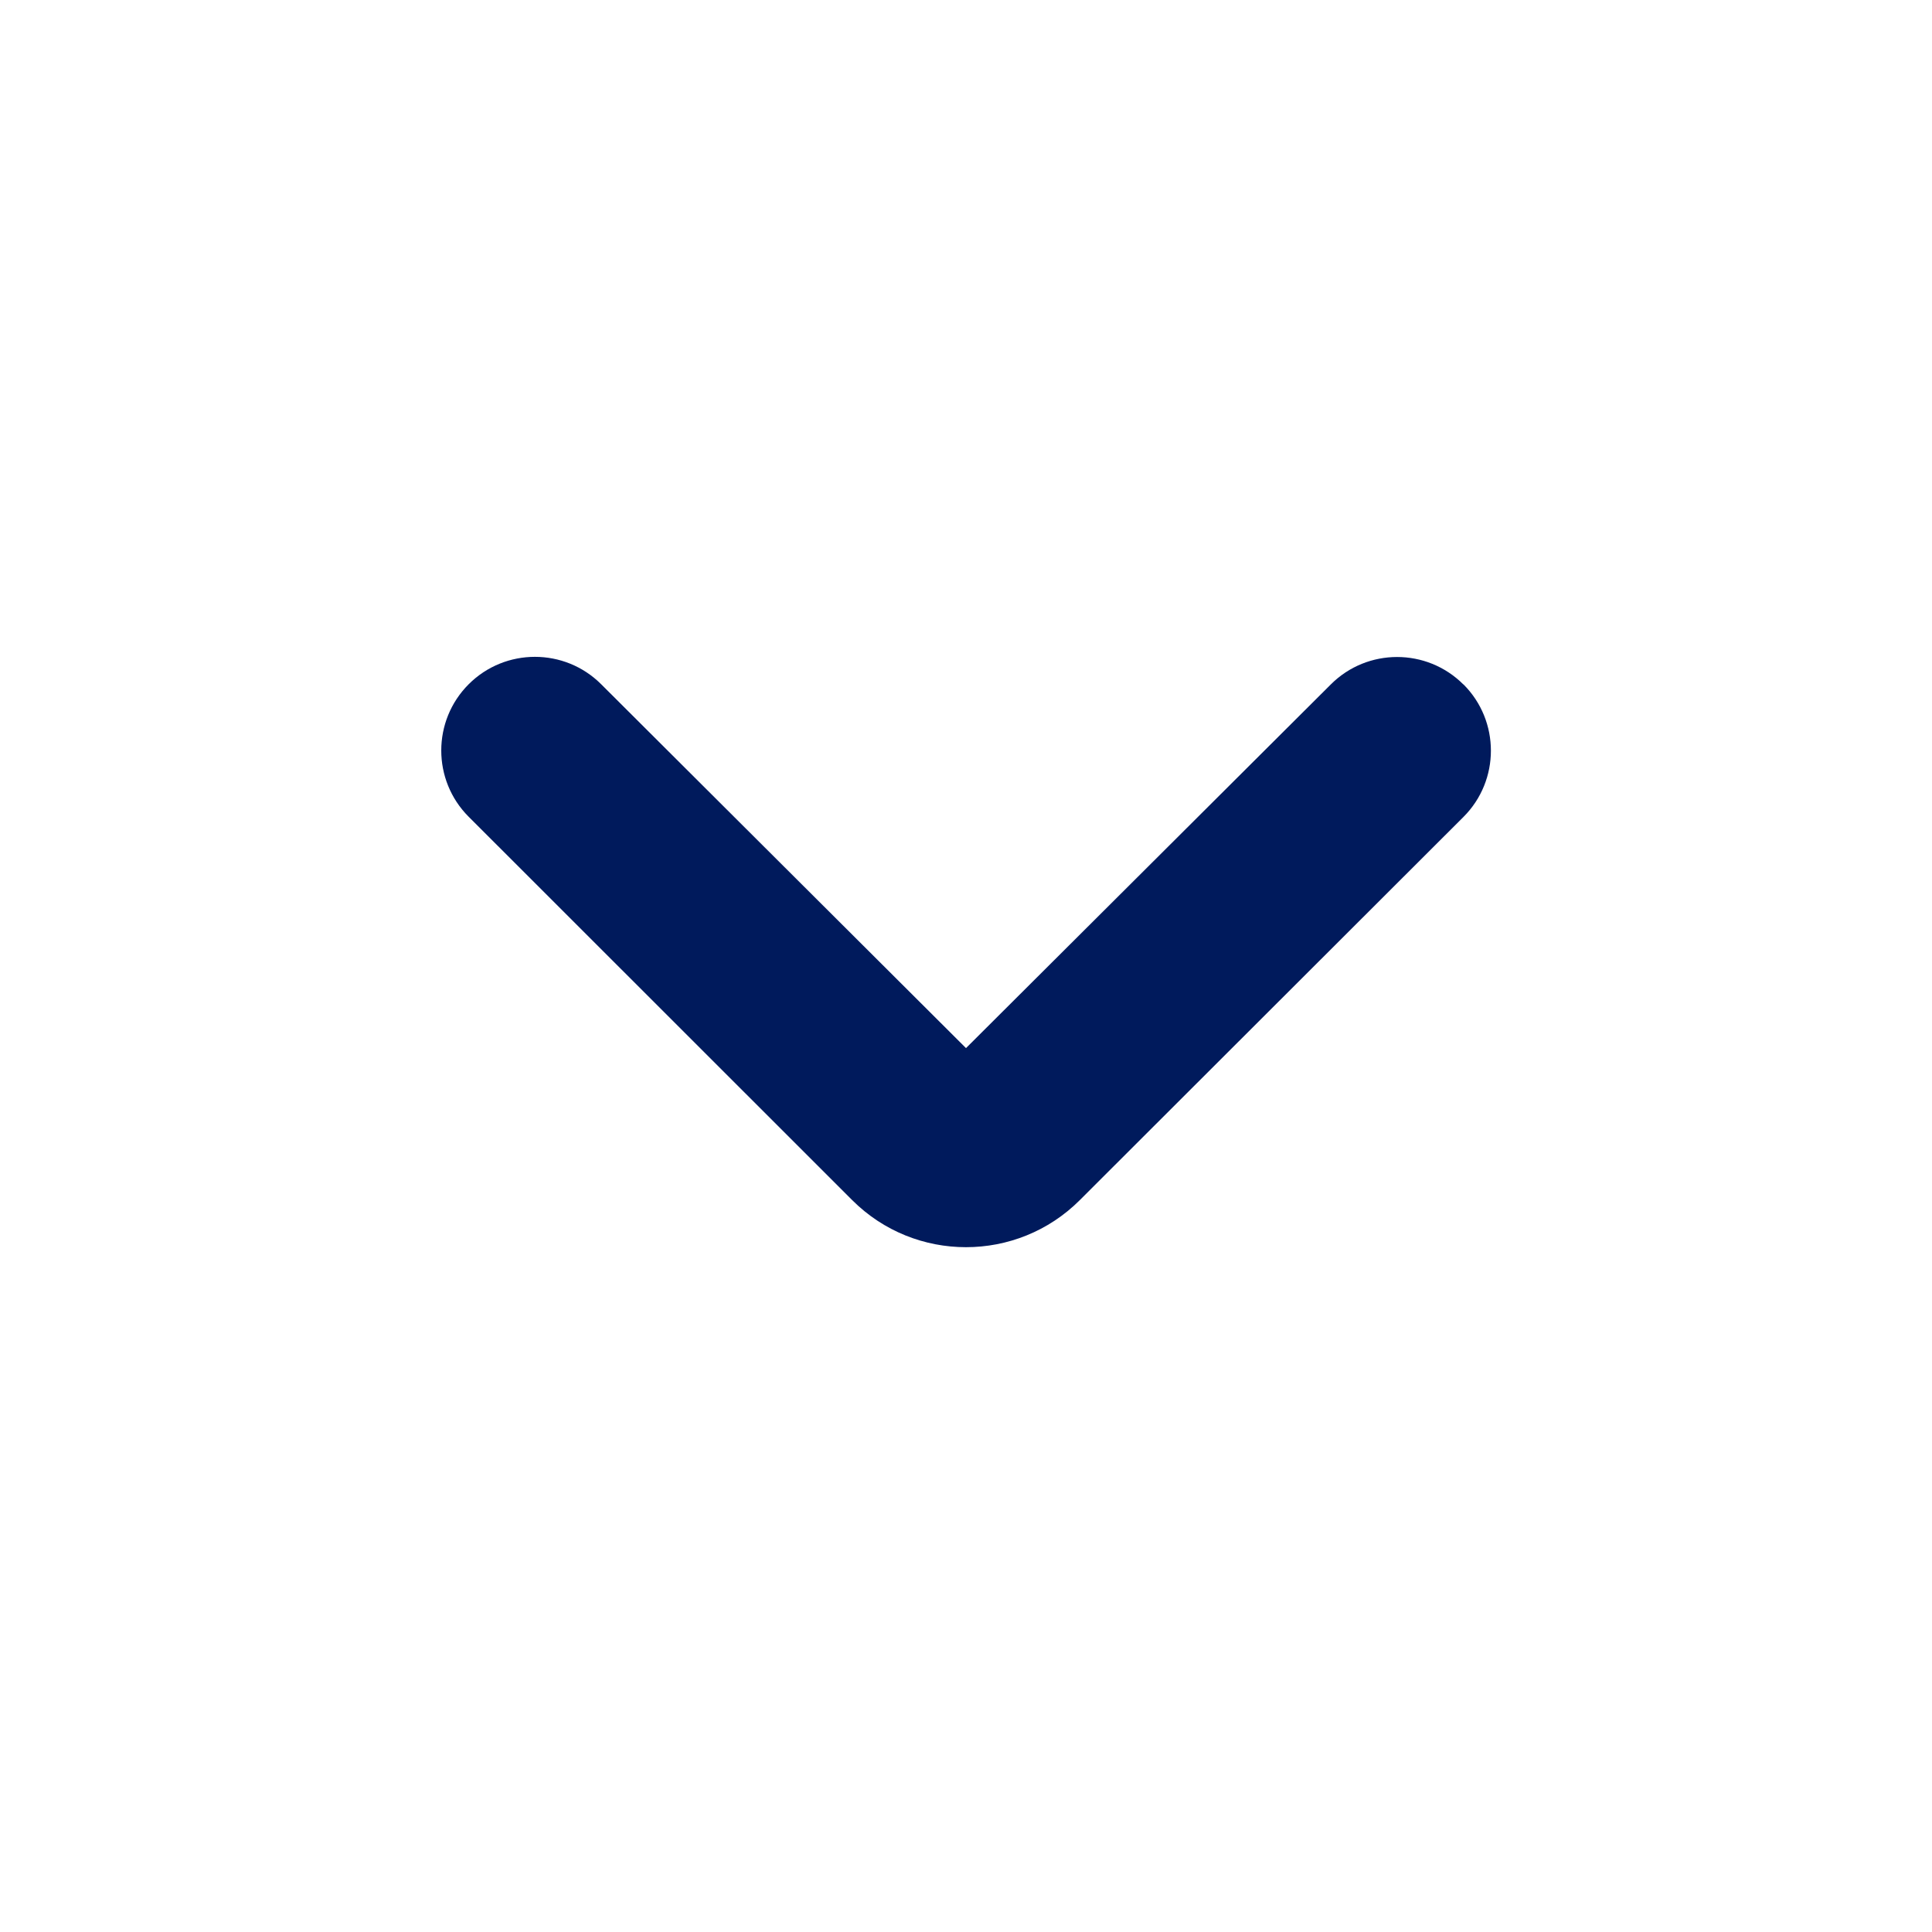
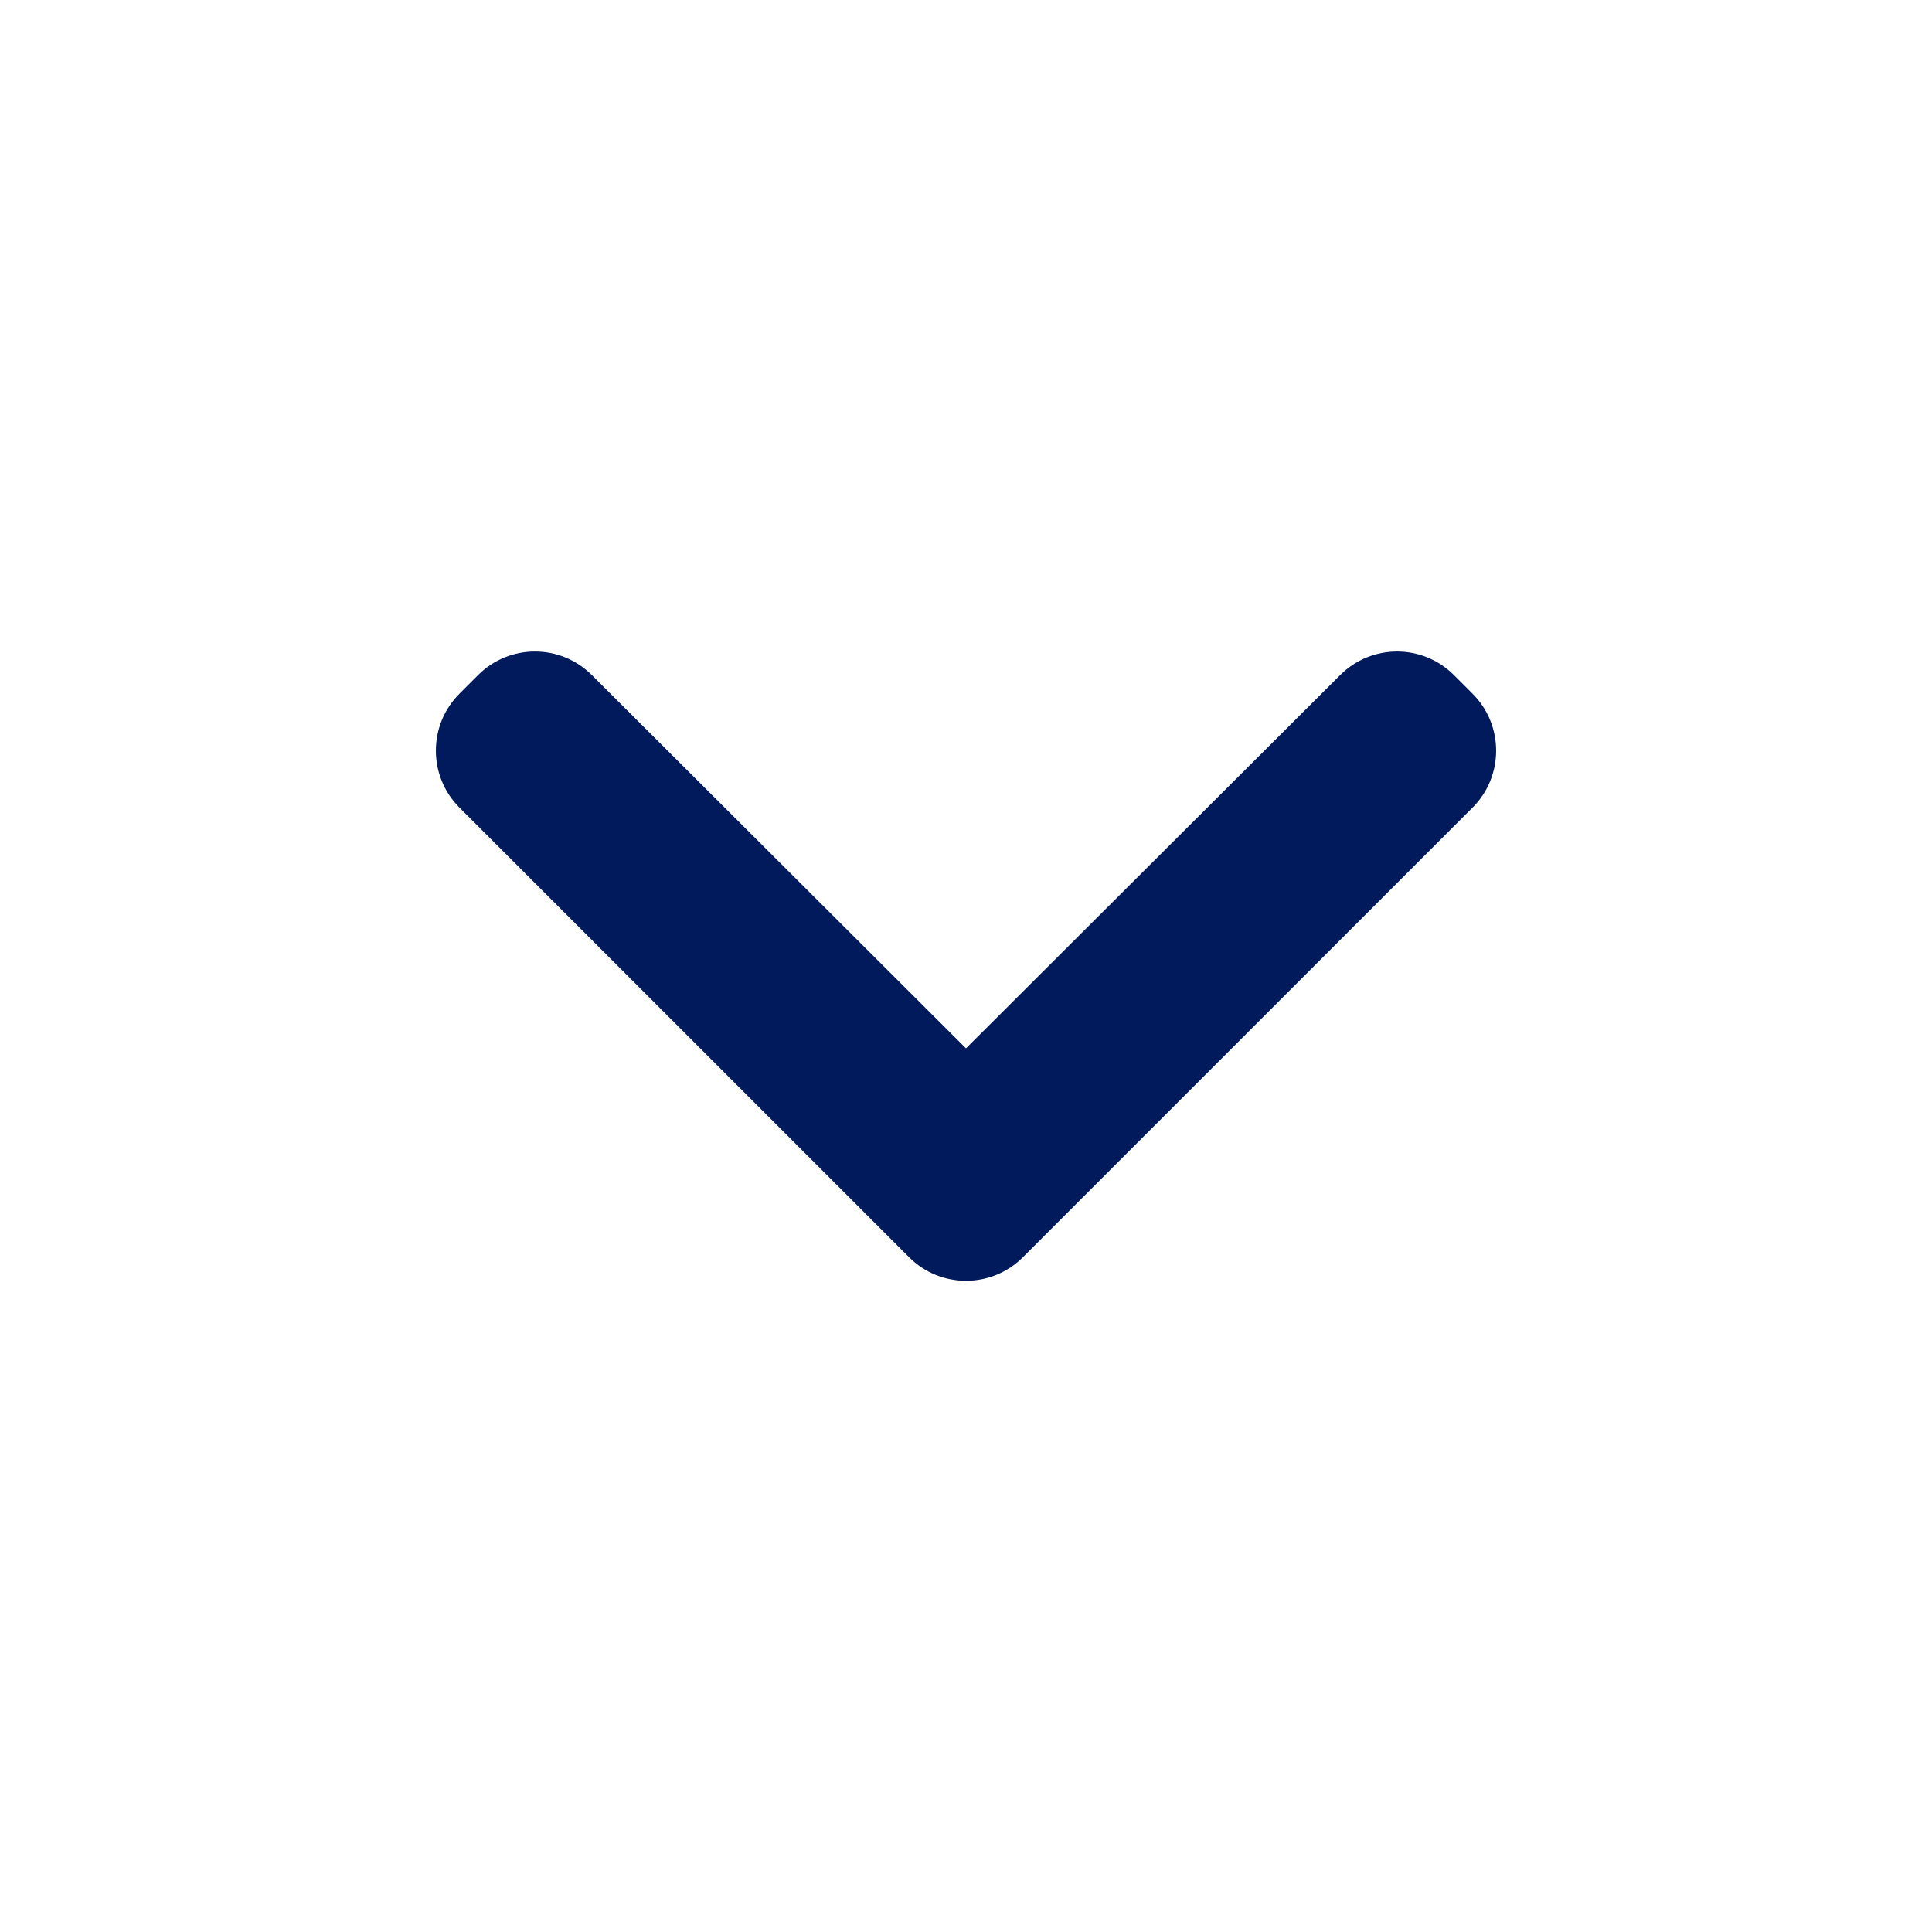
- <svg xmlns="http://www.w3.org/2000/svg" width="12" height="12" viewBox="0 0 12 12">
-   <g fill="none" fill-rule="evenodd">
-     <g>
-       <g>
-         <g>
-           <g>
-             <g>
-               <path d="M0 0L12 0 12 12 0 12z" transform="translate(-457 -23) translate(340 21) translate(117 2) rotate(90 6 6)" />
-               <path fill="#001A5C" d="M4.251 2.911c-.227.227-.227.596 0 .823L6.51 6l-2.26 2.266c-.227.227-.227.596 0 .823.227.227.596.227.823 0l2.381-2.382c.39-.39.39-1.024 0-1.414L5.074 2.91c-.227-.227-.596-.227-.823 0z" transform="translate(-457 -23) translate(340 21) translate(117 2) rotate(90 6 6)" />
-             </g>
-           </g>
-         </g>
+ <svg xmlns="http://www.w3.org/2000/svg" width="24px" height="24px" viewBox="0 0 24 24" version="1.1">
+   <g id="Symbols" stroke="none" stroke-width="1" fill="none" fill-rule="evenodd">
+     <g id="Icon/Arrow/Type_4/blue_1">
+       <g id="Icon/Arrow/Type_4/Grey_1" transform="translate(12, 12) rotate(90) translate(-12, -12) ">
+         <polygon id="Shape" points="0 0 24 0 24 24 0 24" />
+         <path d="M8.618,5.707 L8.386,5.939 C7.996,6.329 7.996,6.961 8.386,7.352 L13.023,12 L13.023,12 L8.386,16.648 C7.996,17.039 7.996,17.671 8.386,18.061 L8.618,18.293 C9.008,18.683 9.642,18.683 10.032,18.293 L15.618,12.707 C16.008,12.317 16.008,11.683 15.618,11.293 L10.032,5.707 C9.642,5.317 9.008,5.317 8.618,5.707 Z" id="Shape" fill="#001A5C" />
      </g>
    </g>
  </g>
</svg>
